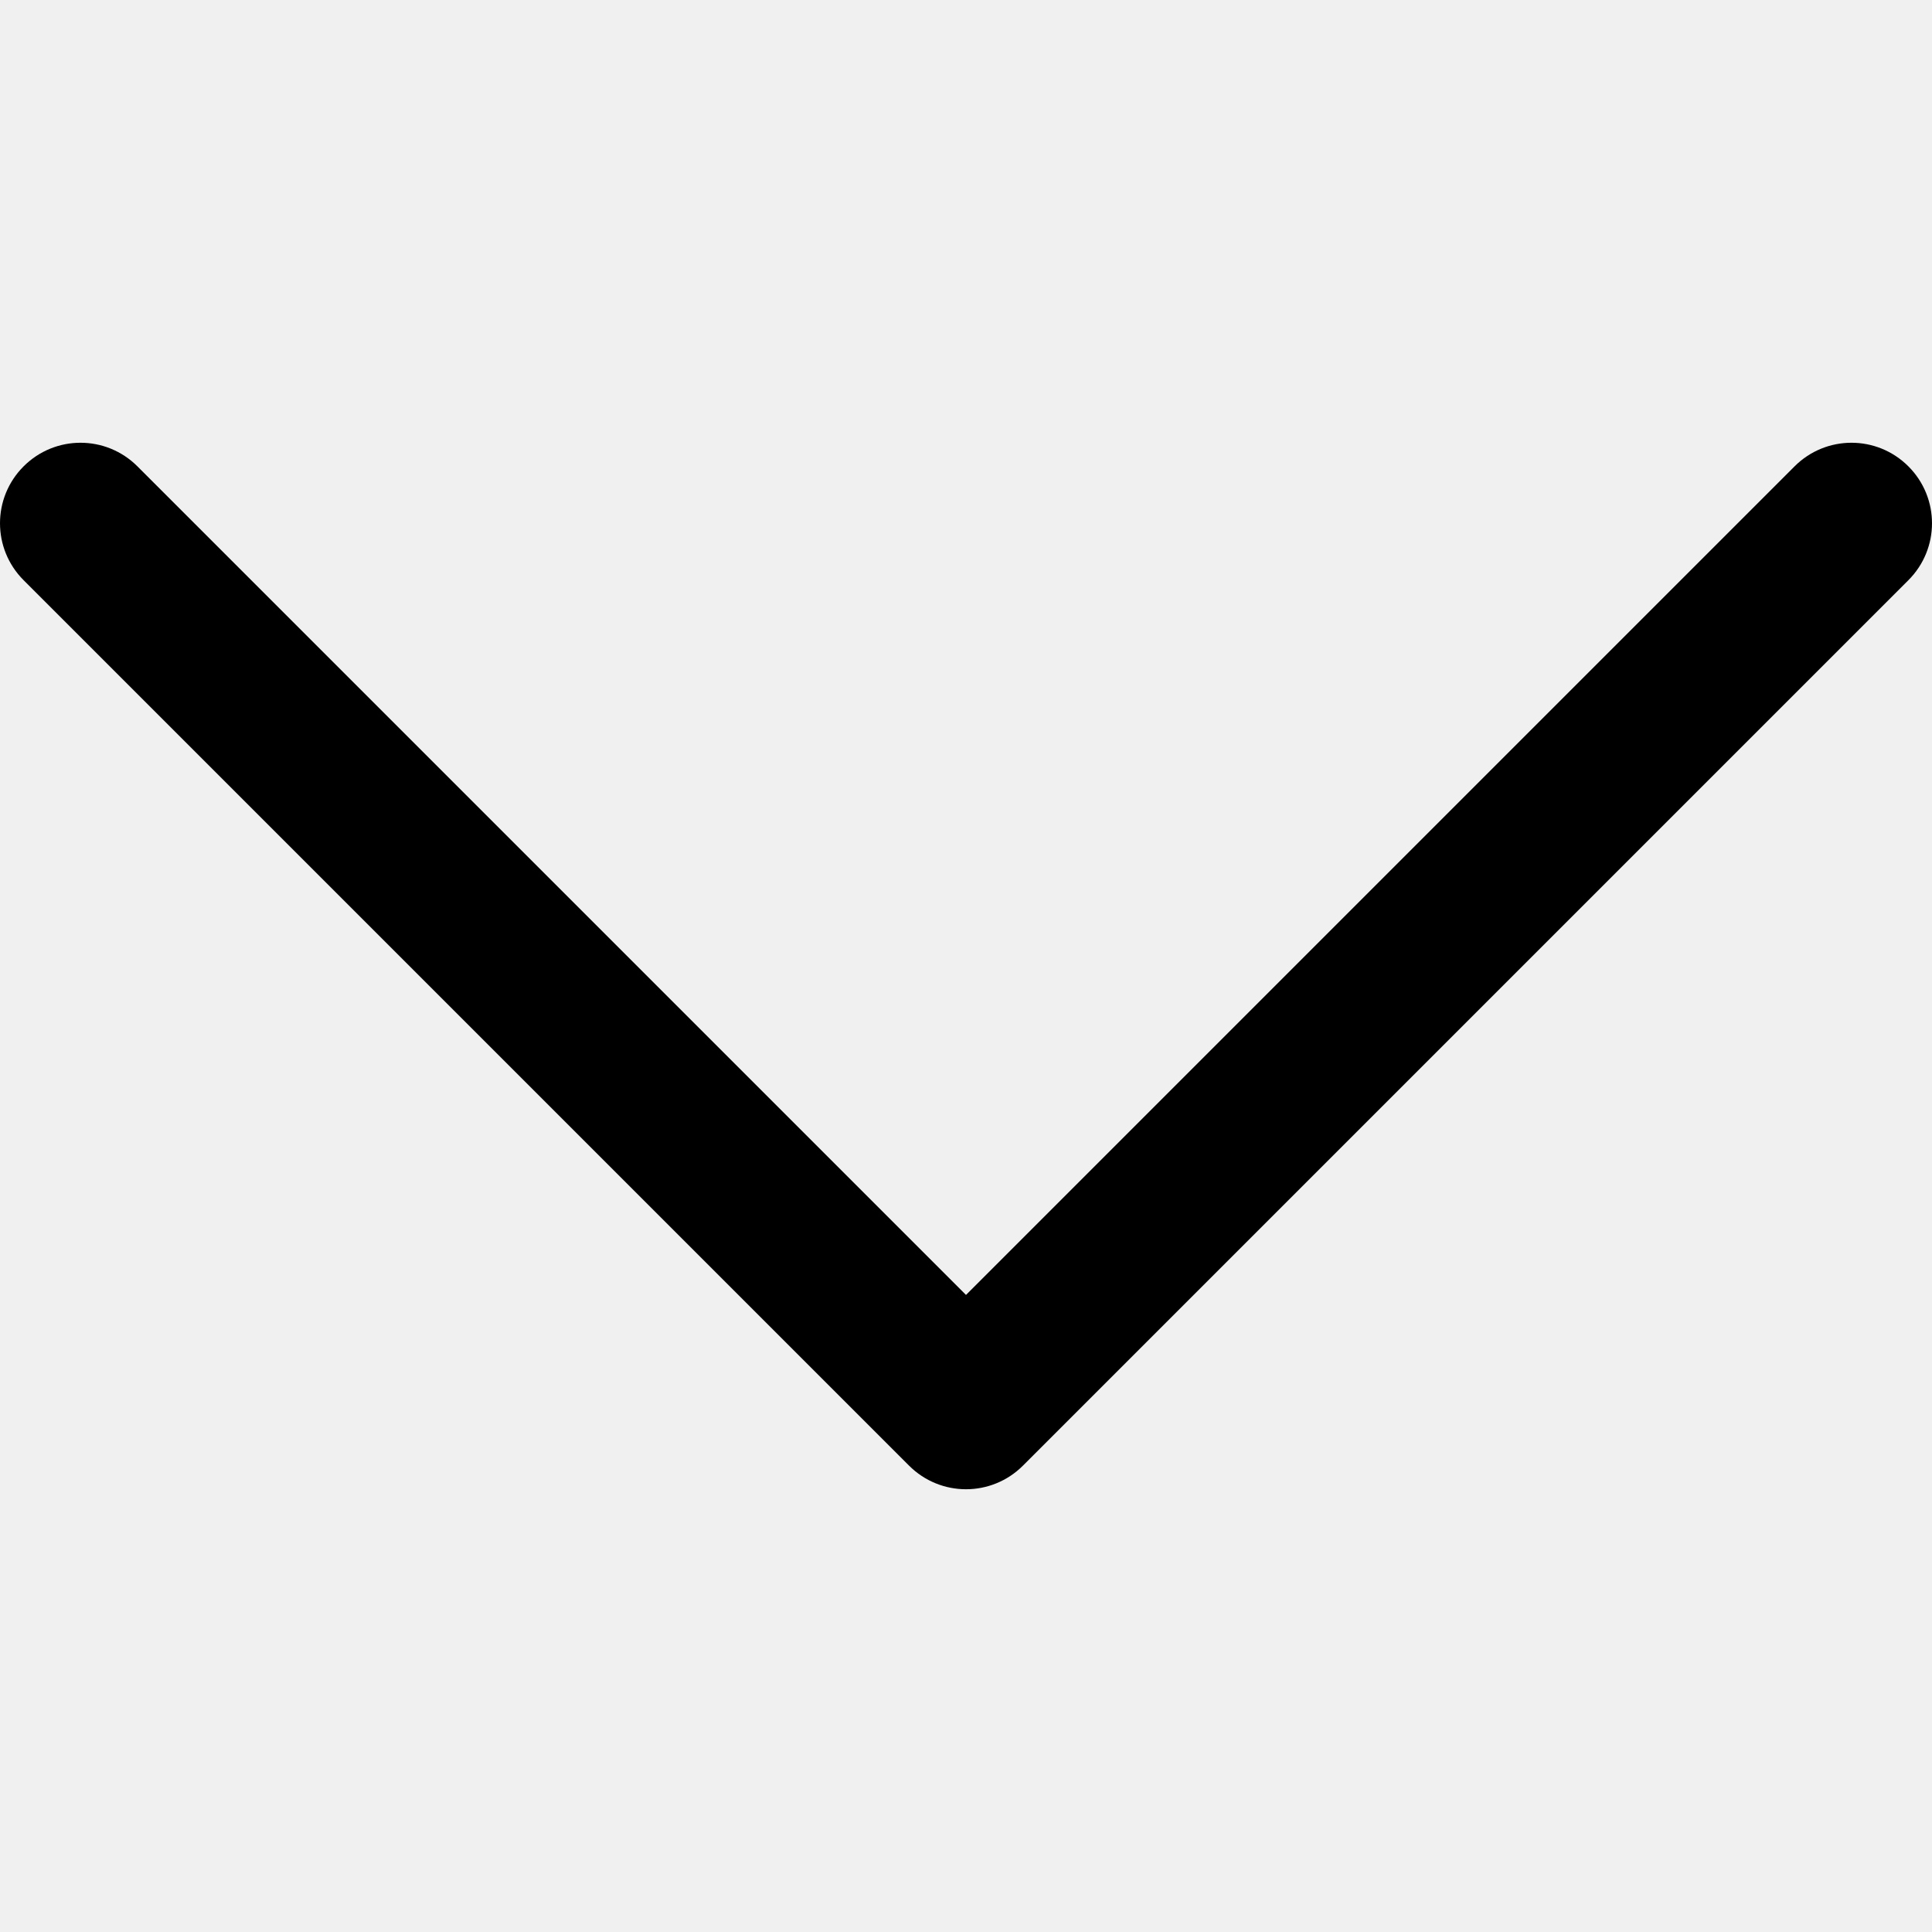
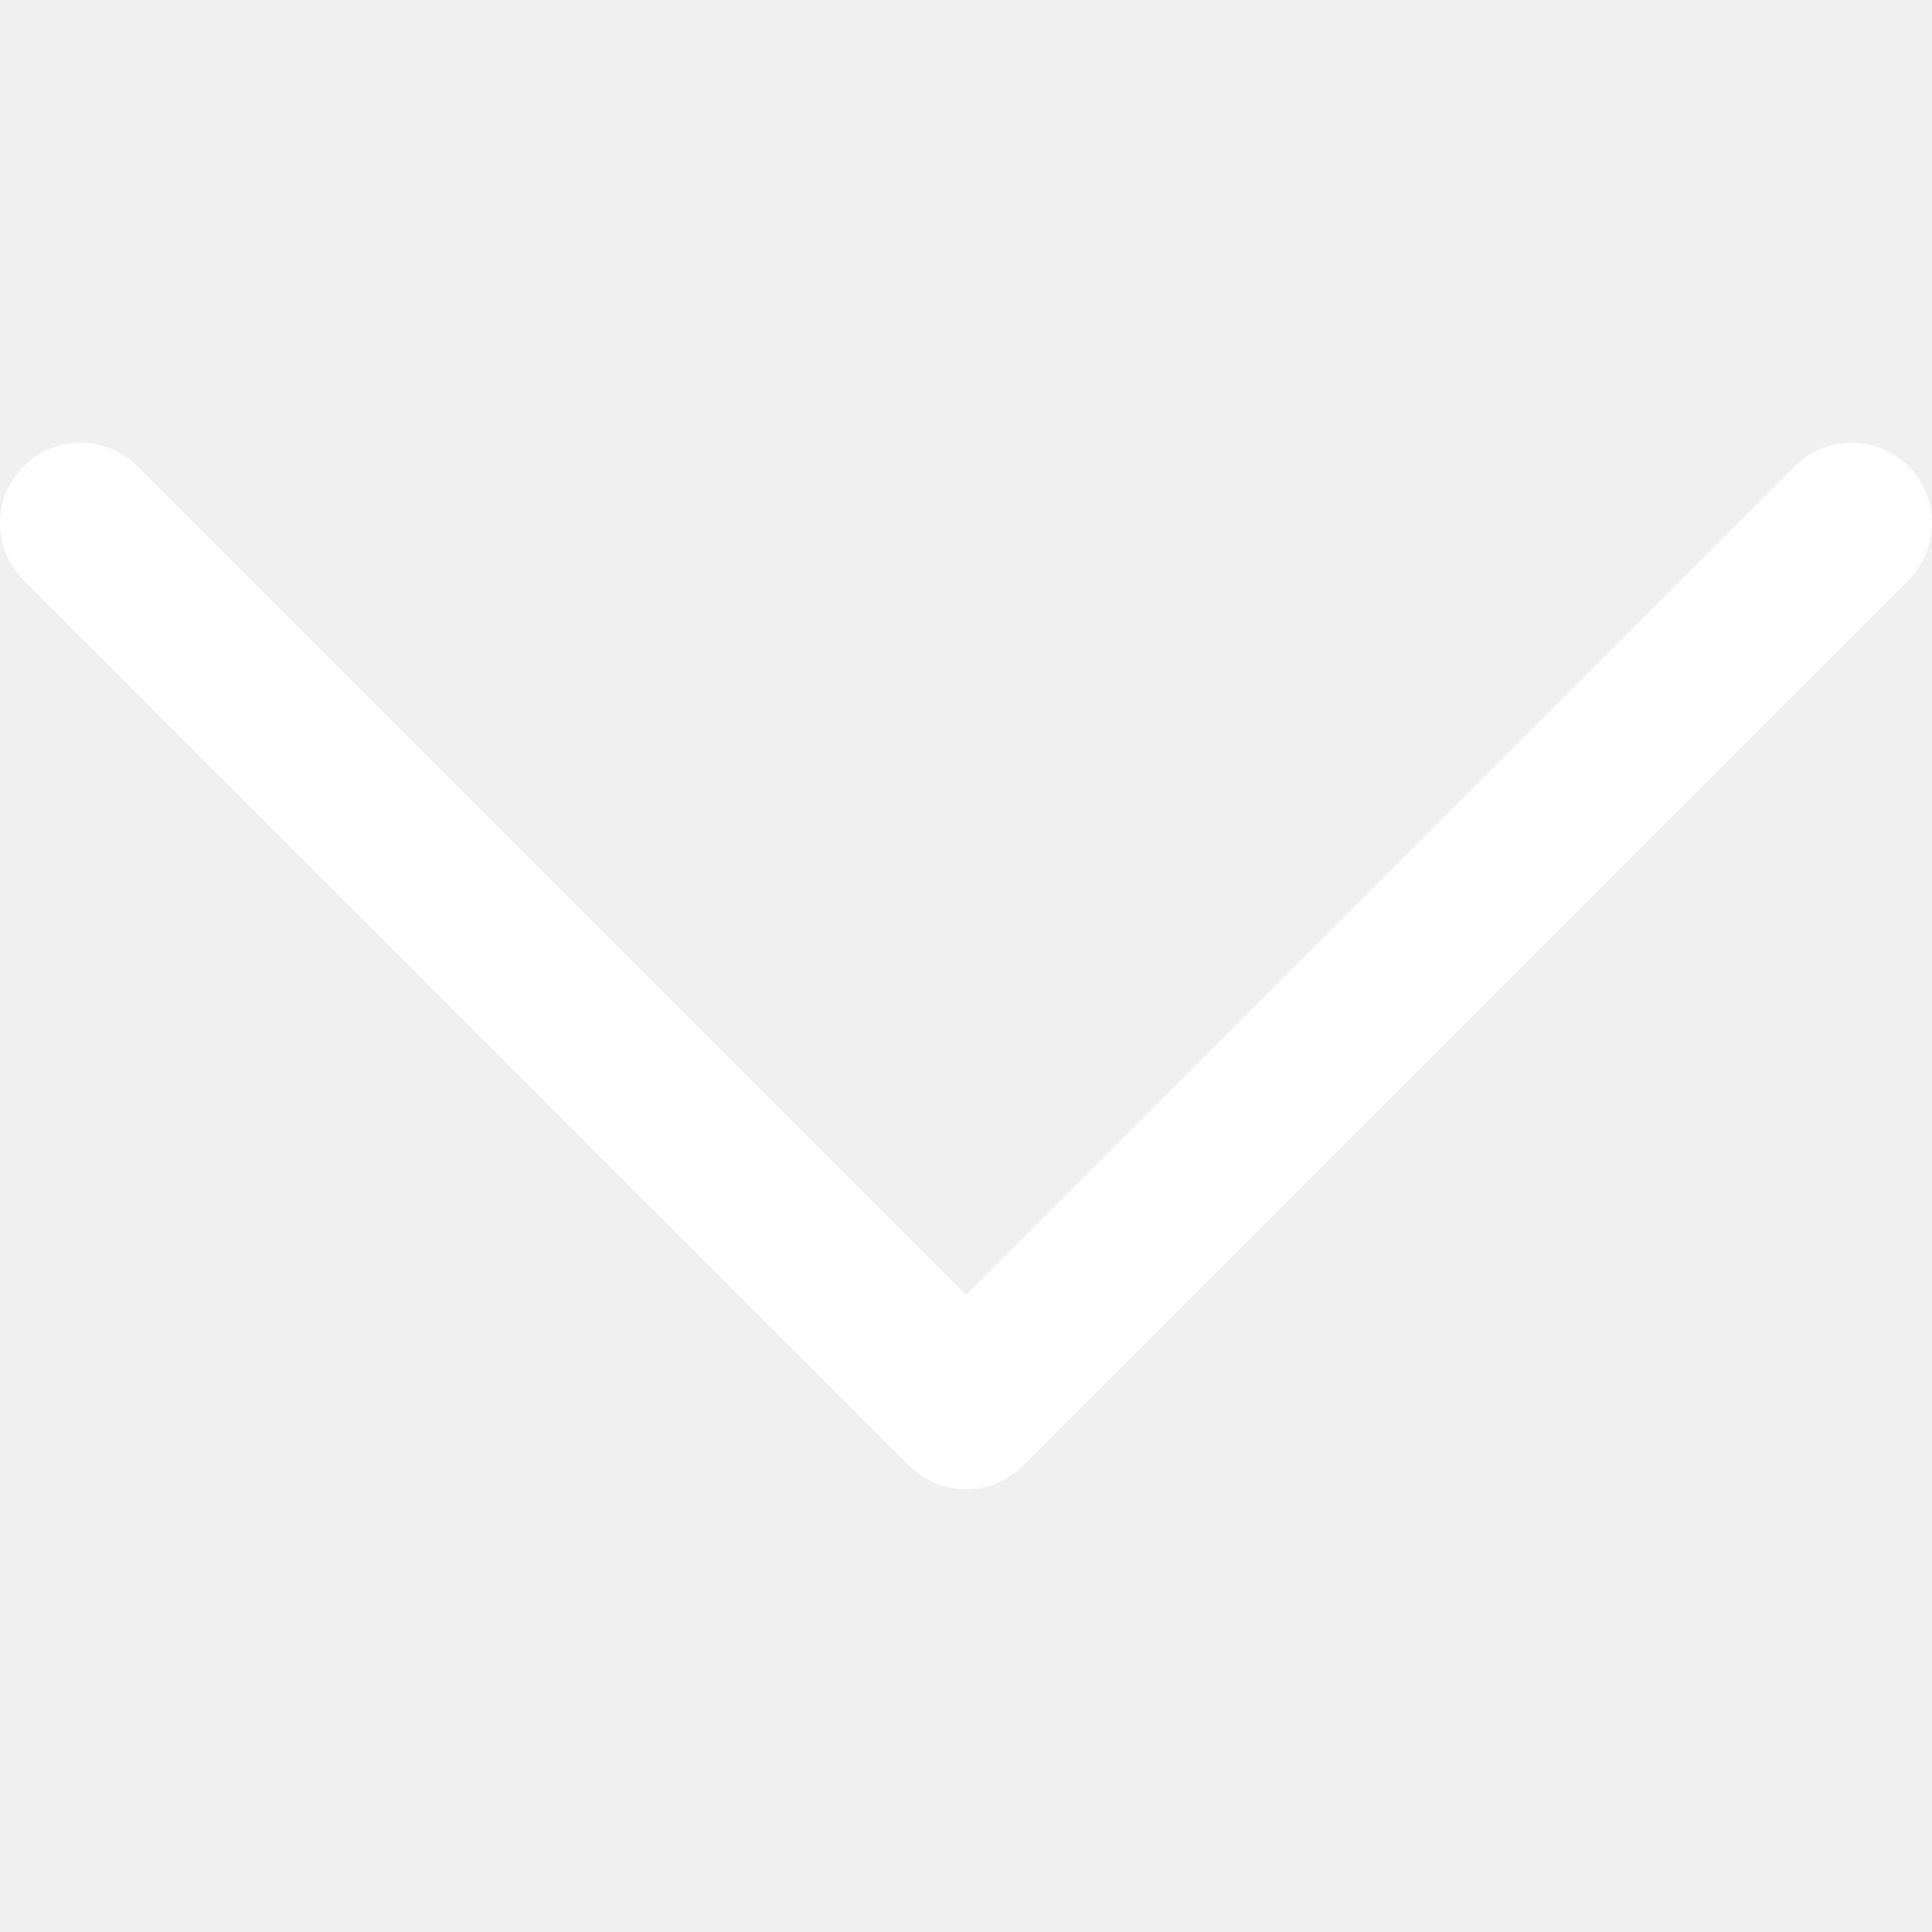
- <svg xmlns="http://www.w3.org/2000/svg" version="1.1" id="Layer_1" x="0px" y="0px" viewBox="0 0 512.011 512.011" style="enable-background:new 0 0 512.011 512.011;" xml:space="preserve">
+ <svg xmlns="http://www.w3.org/2000/svg" version="1.1" id="Layer_1" x="0px" y="0px" viewBox="0 0 512.011 512.011" style="enable-background:new 0 0 512.011 512.011;" fill="white" xml:space="preserve">
  <g>
    <g>
      <path d="M505.755,123.592c-8.341-8.341-21.824-8.341-30.165,0L256.005,343.176L36.421,123.592c-8.341-8.341-21.824-8.341-30.165,0    s-8.341,21.824,0,30.165l234.667,234.667c4.16,4.16,9.621,6.251,15.083,6.251c5.462,0,10.923-2.091,15.083-6.251l234.667-234.667    C514.096,145.416,514.096,131.933,505.755,123.592z" />
    </g>
  </g>
  <g>
</g>
  <g>
</g>
  <g>
</g>
  <g>
</g>
  <g>
</g>
  <g>
</g>
  <g>
</g>
  <g>
</g>
  <g>
</g>
  <g>
</g>
  <g>
</g>
  <g>
</g>
  <g>
</g>
  <g>
</g>
  <g>
</g>
</svg>
